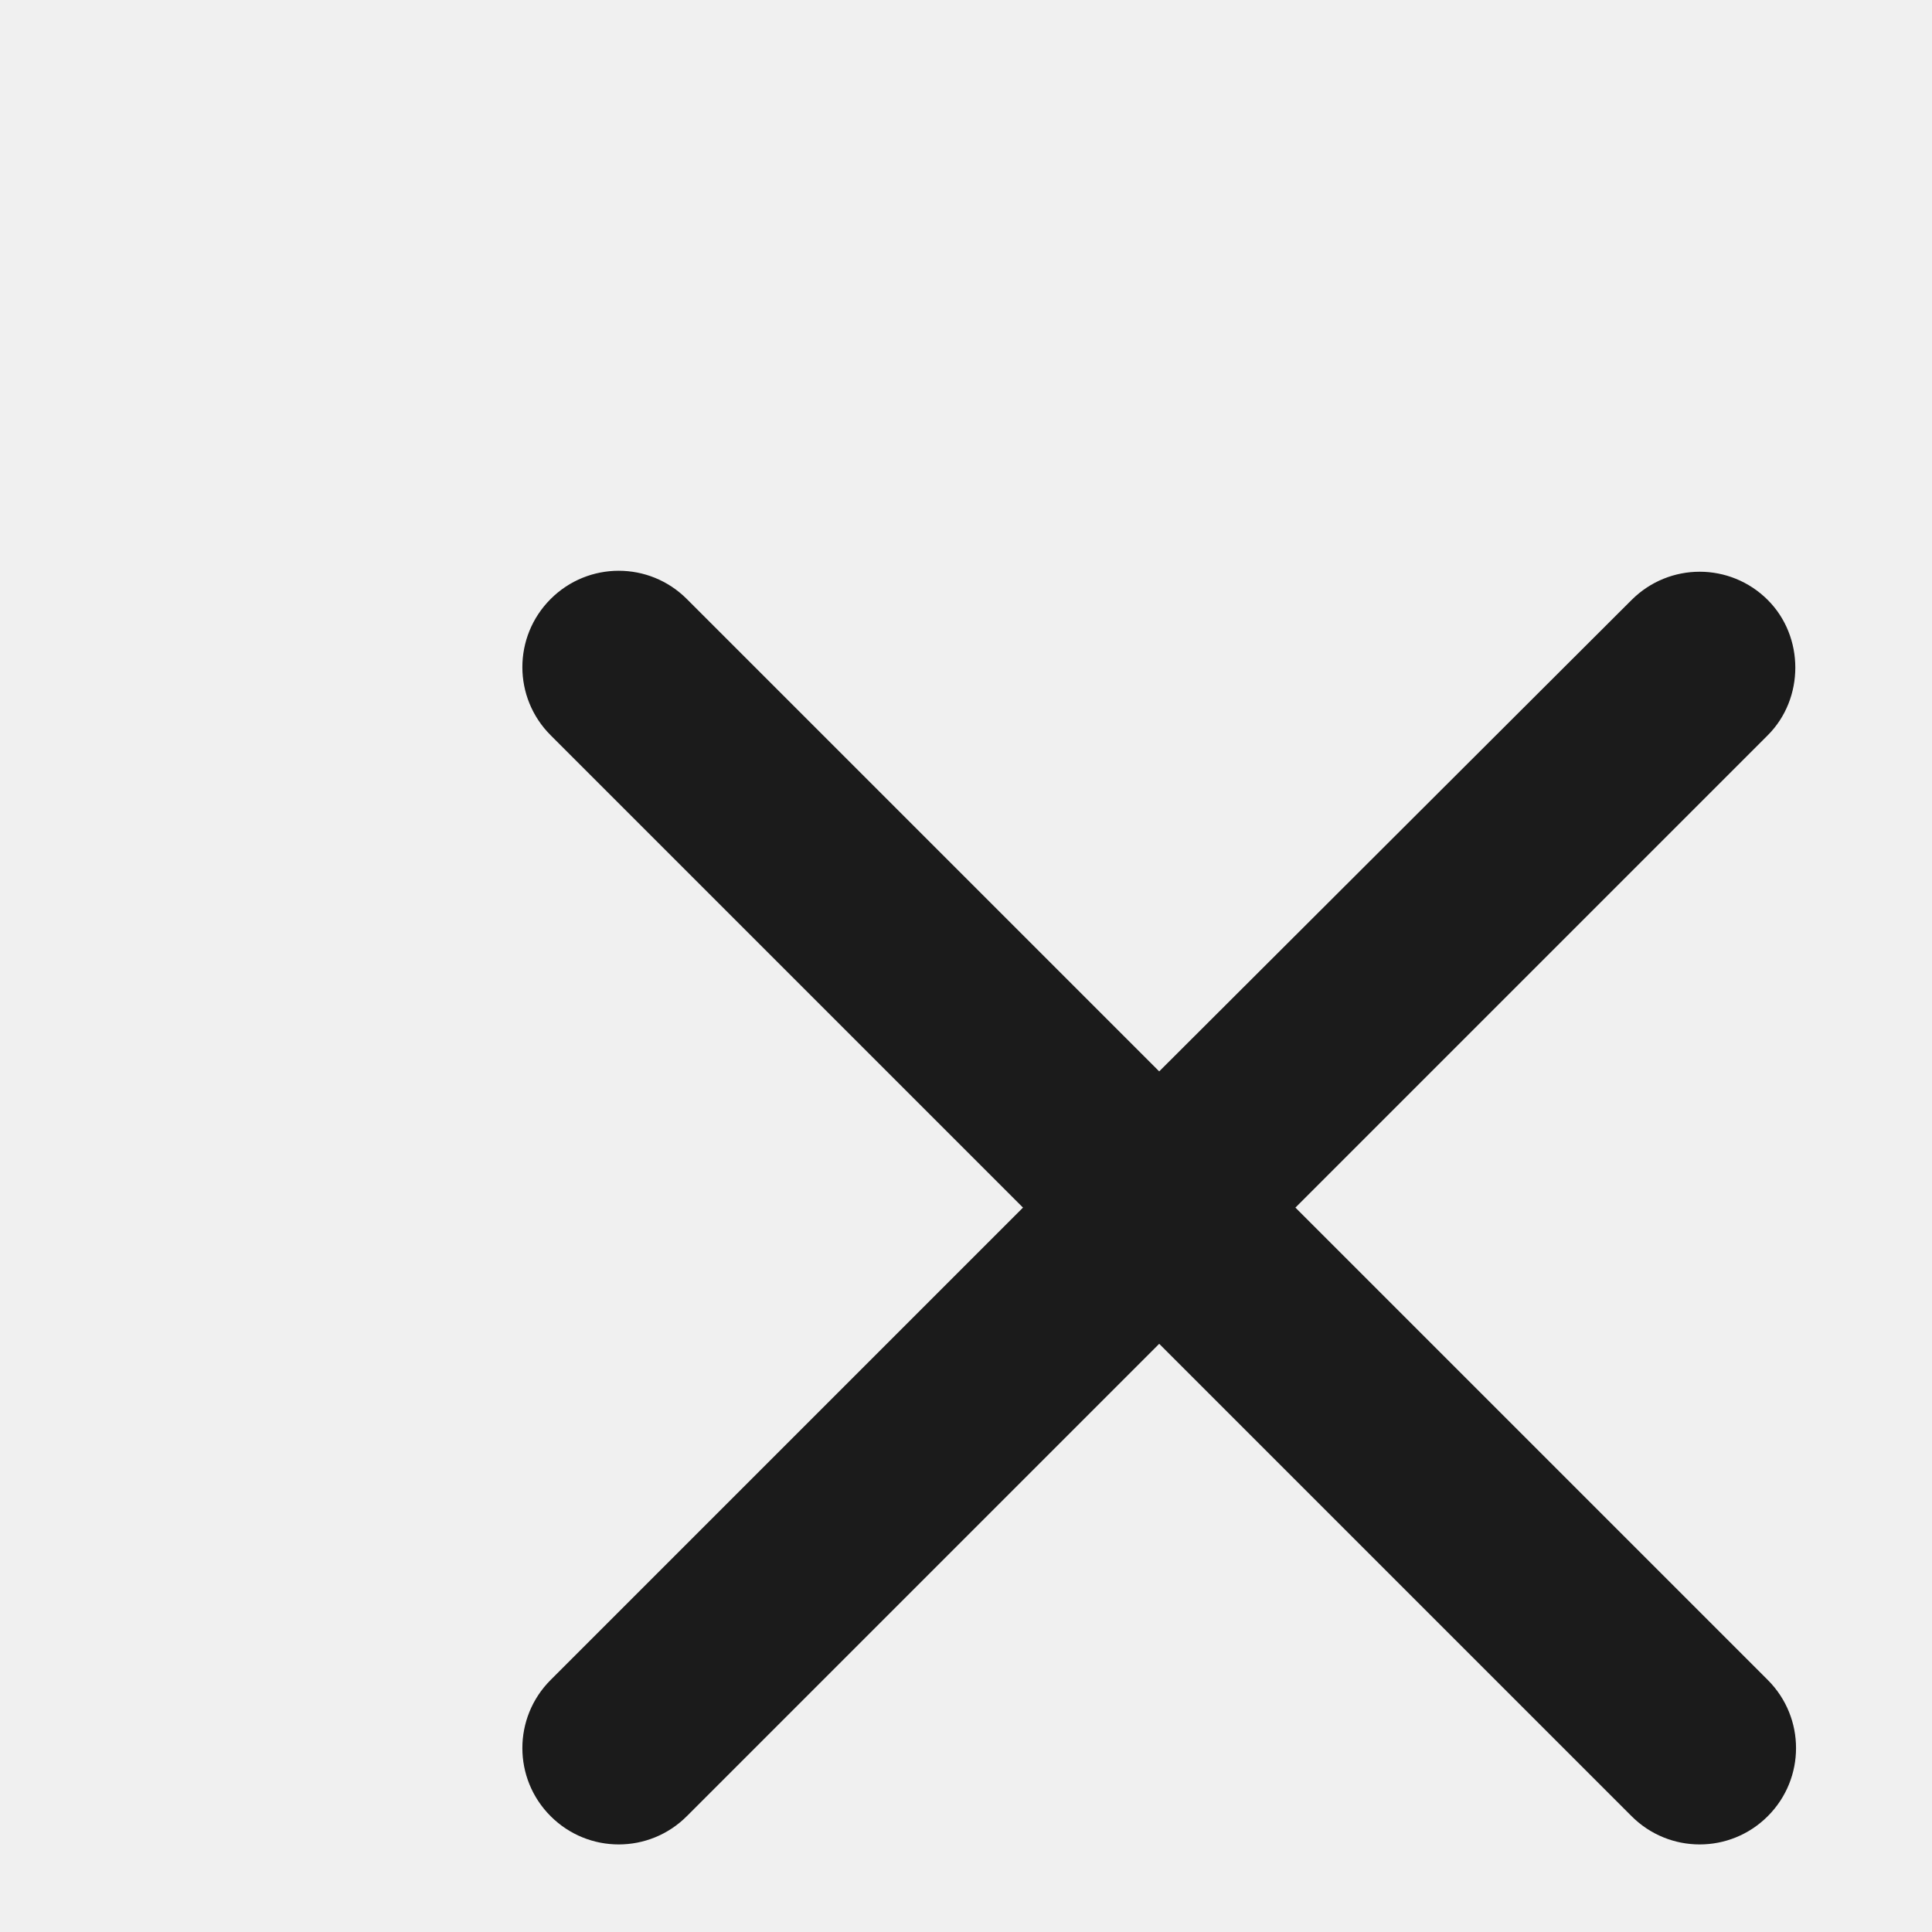
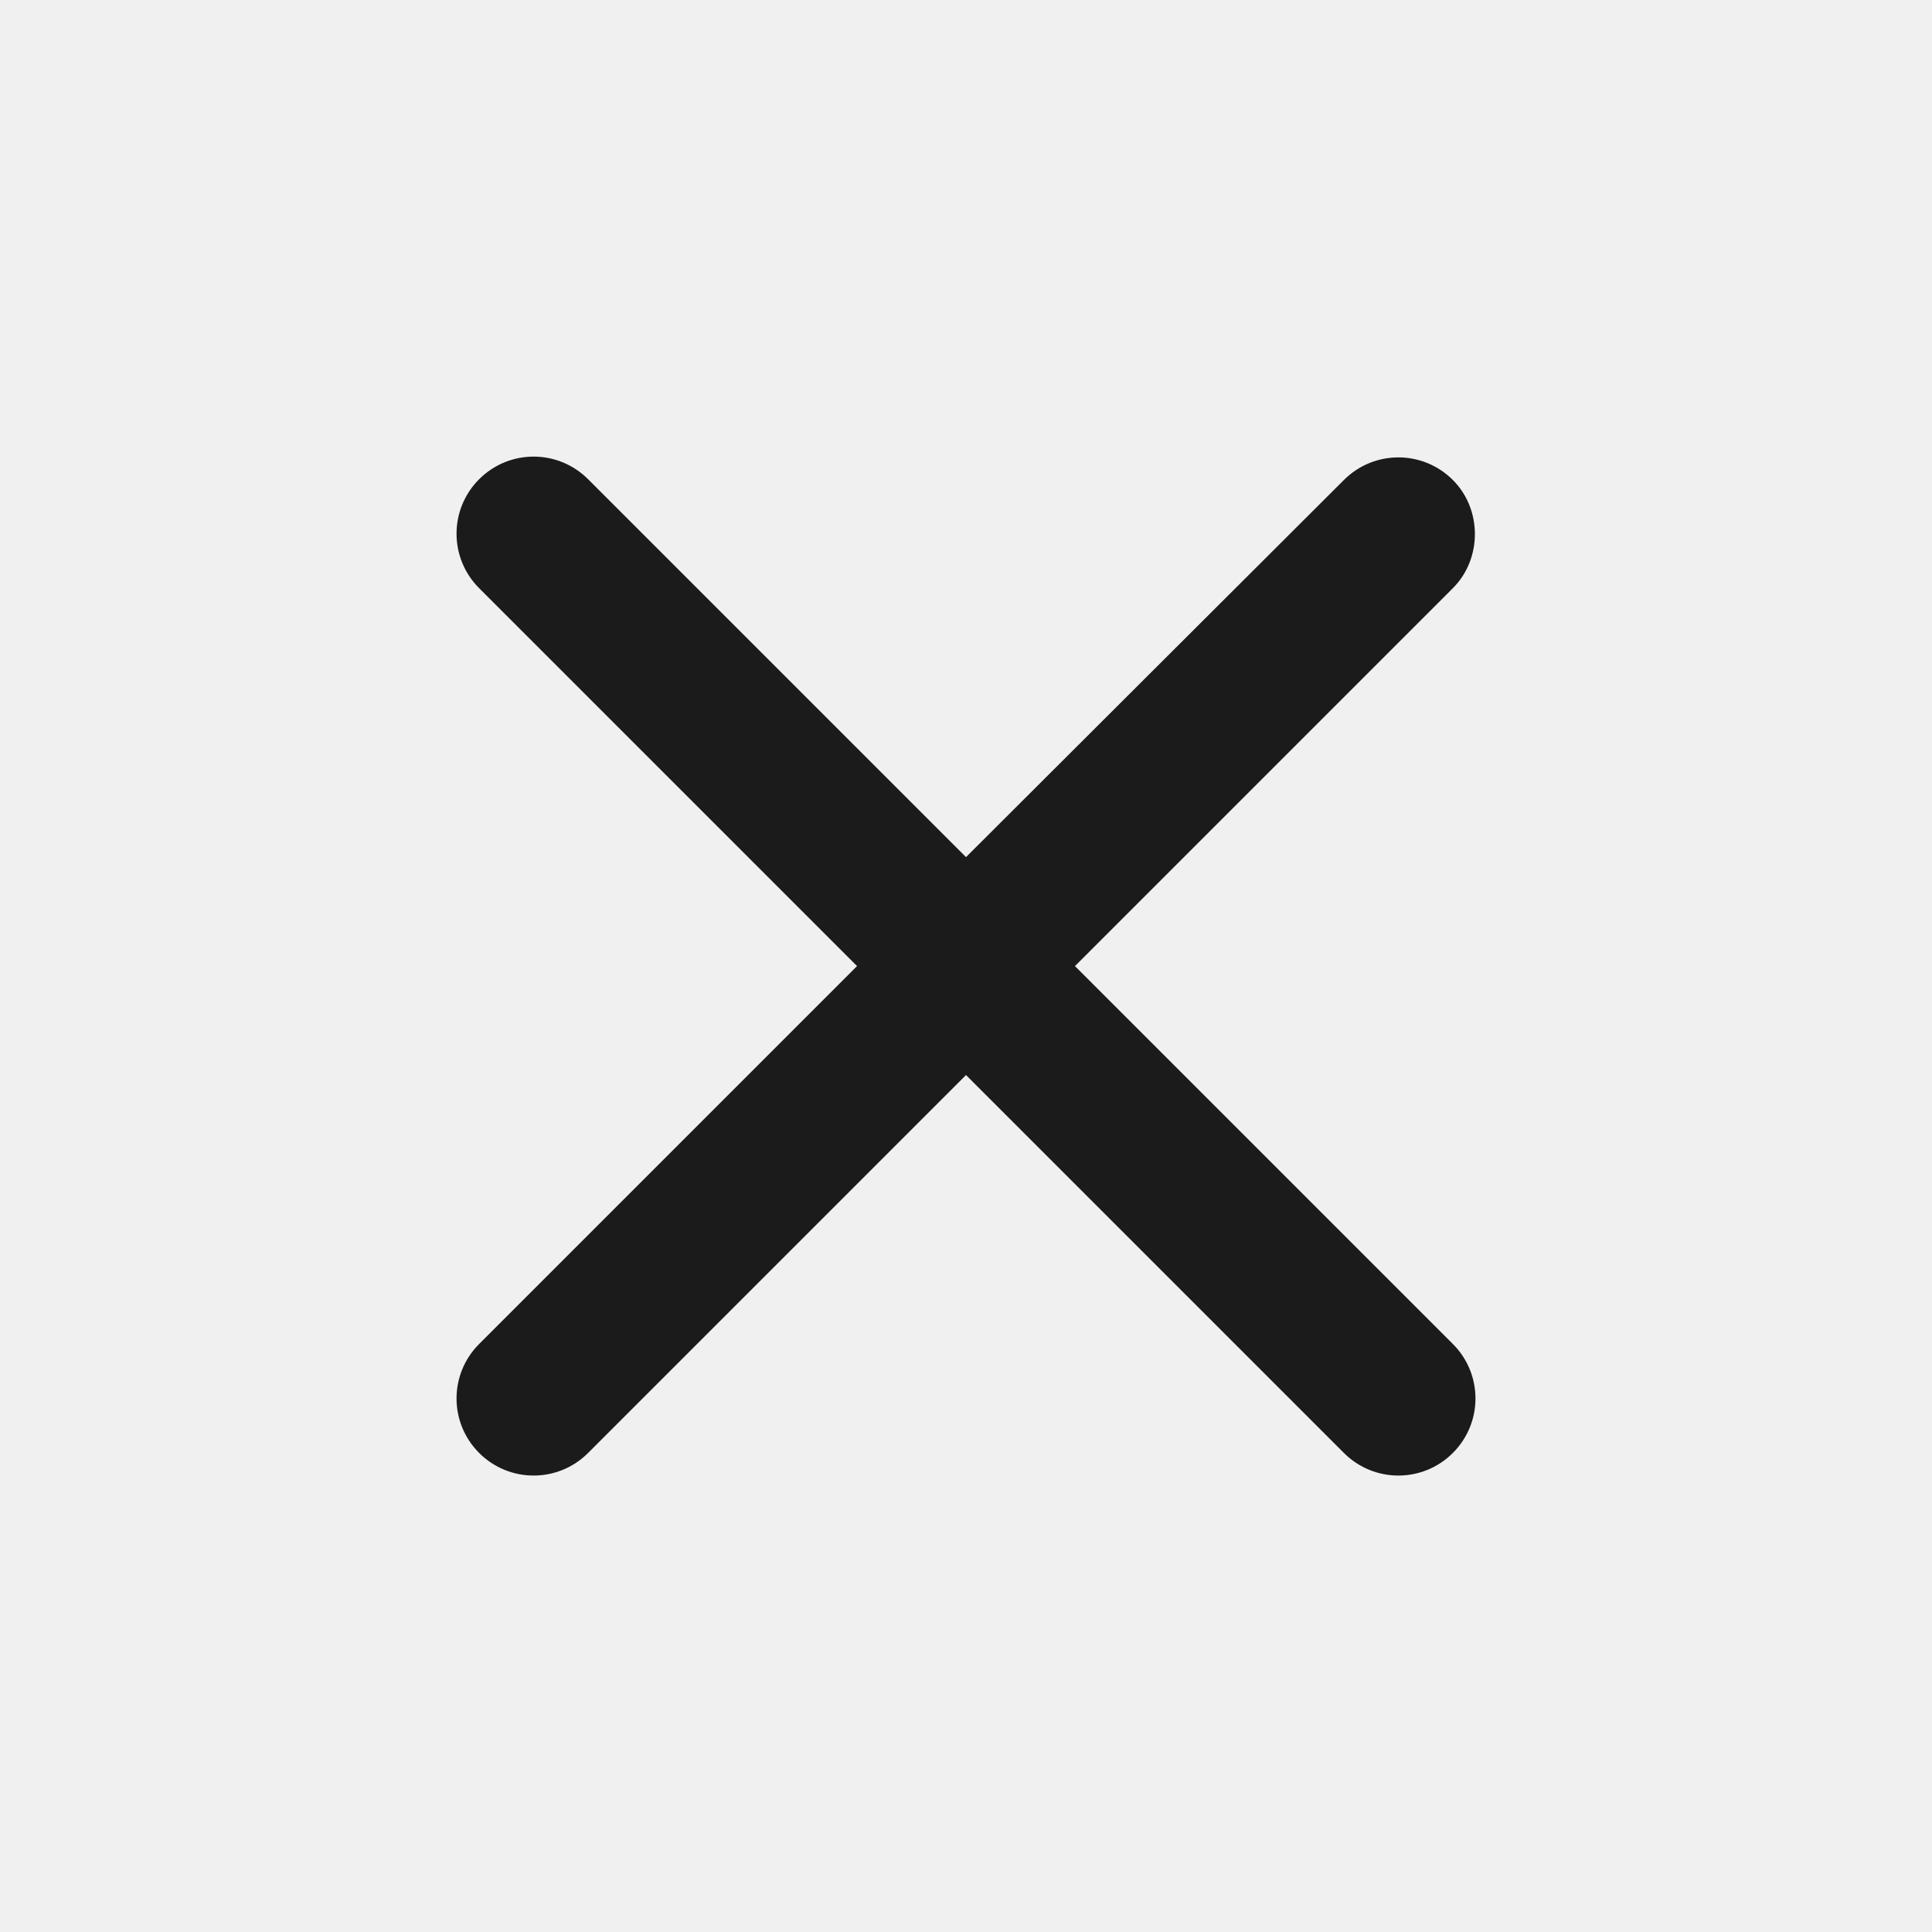
- <svg xmlns="http://www.w3.org/2000/svg" width="20" height="20" viewBox="0 0 20 20" fill="none">
+ <svg xmlns="http://www.w3.org/2000/svg" width="20" height="20" viewBox="0 0 24 25" fill="none">
  <g clip-path="url(#clip0_305_11727)">
    <path d="M18.3 6.211C17.91 5.821 17.28 5.821 16.89 6.211L12 11.091L7.11 6.201C6.72 5.811 6.09 5.811 5.7 6.201C5.31 6.591 5.31 7.221 5.7 7.611L10.59 12.501L5.7 17.391C5.31 17.781 5.31 18.411 5.7 18.801C6.09 19.191 6.72 19.191 7.11 18.801L12 13.911L16.89 18.801C17.28 19.191 17.91 19.191 18.3 18.801C18.69 18.411 18.69 17.781 18.3 17.391L13.41 12.501L18.3 7.611C18.68 7.231 18.68 6.591 18.3 6.211Z" fill="#1B1B1B" />
  </g>
  <defs>
    <clipPath id="clip0_305_11727">
      <rect width="20" height="20" fill="white" transform="translate(0 0.5)" />
    </clipPath>
  </defs>
</svg>
